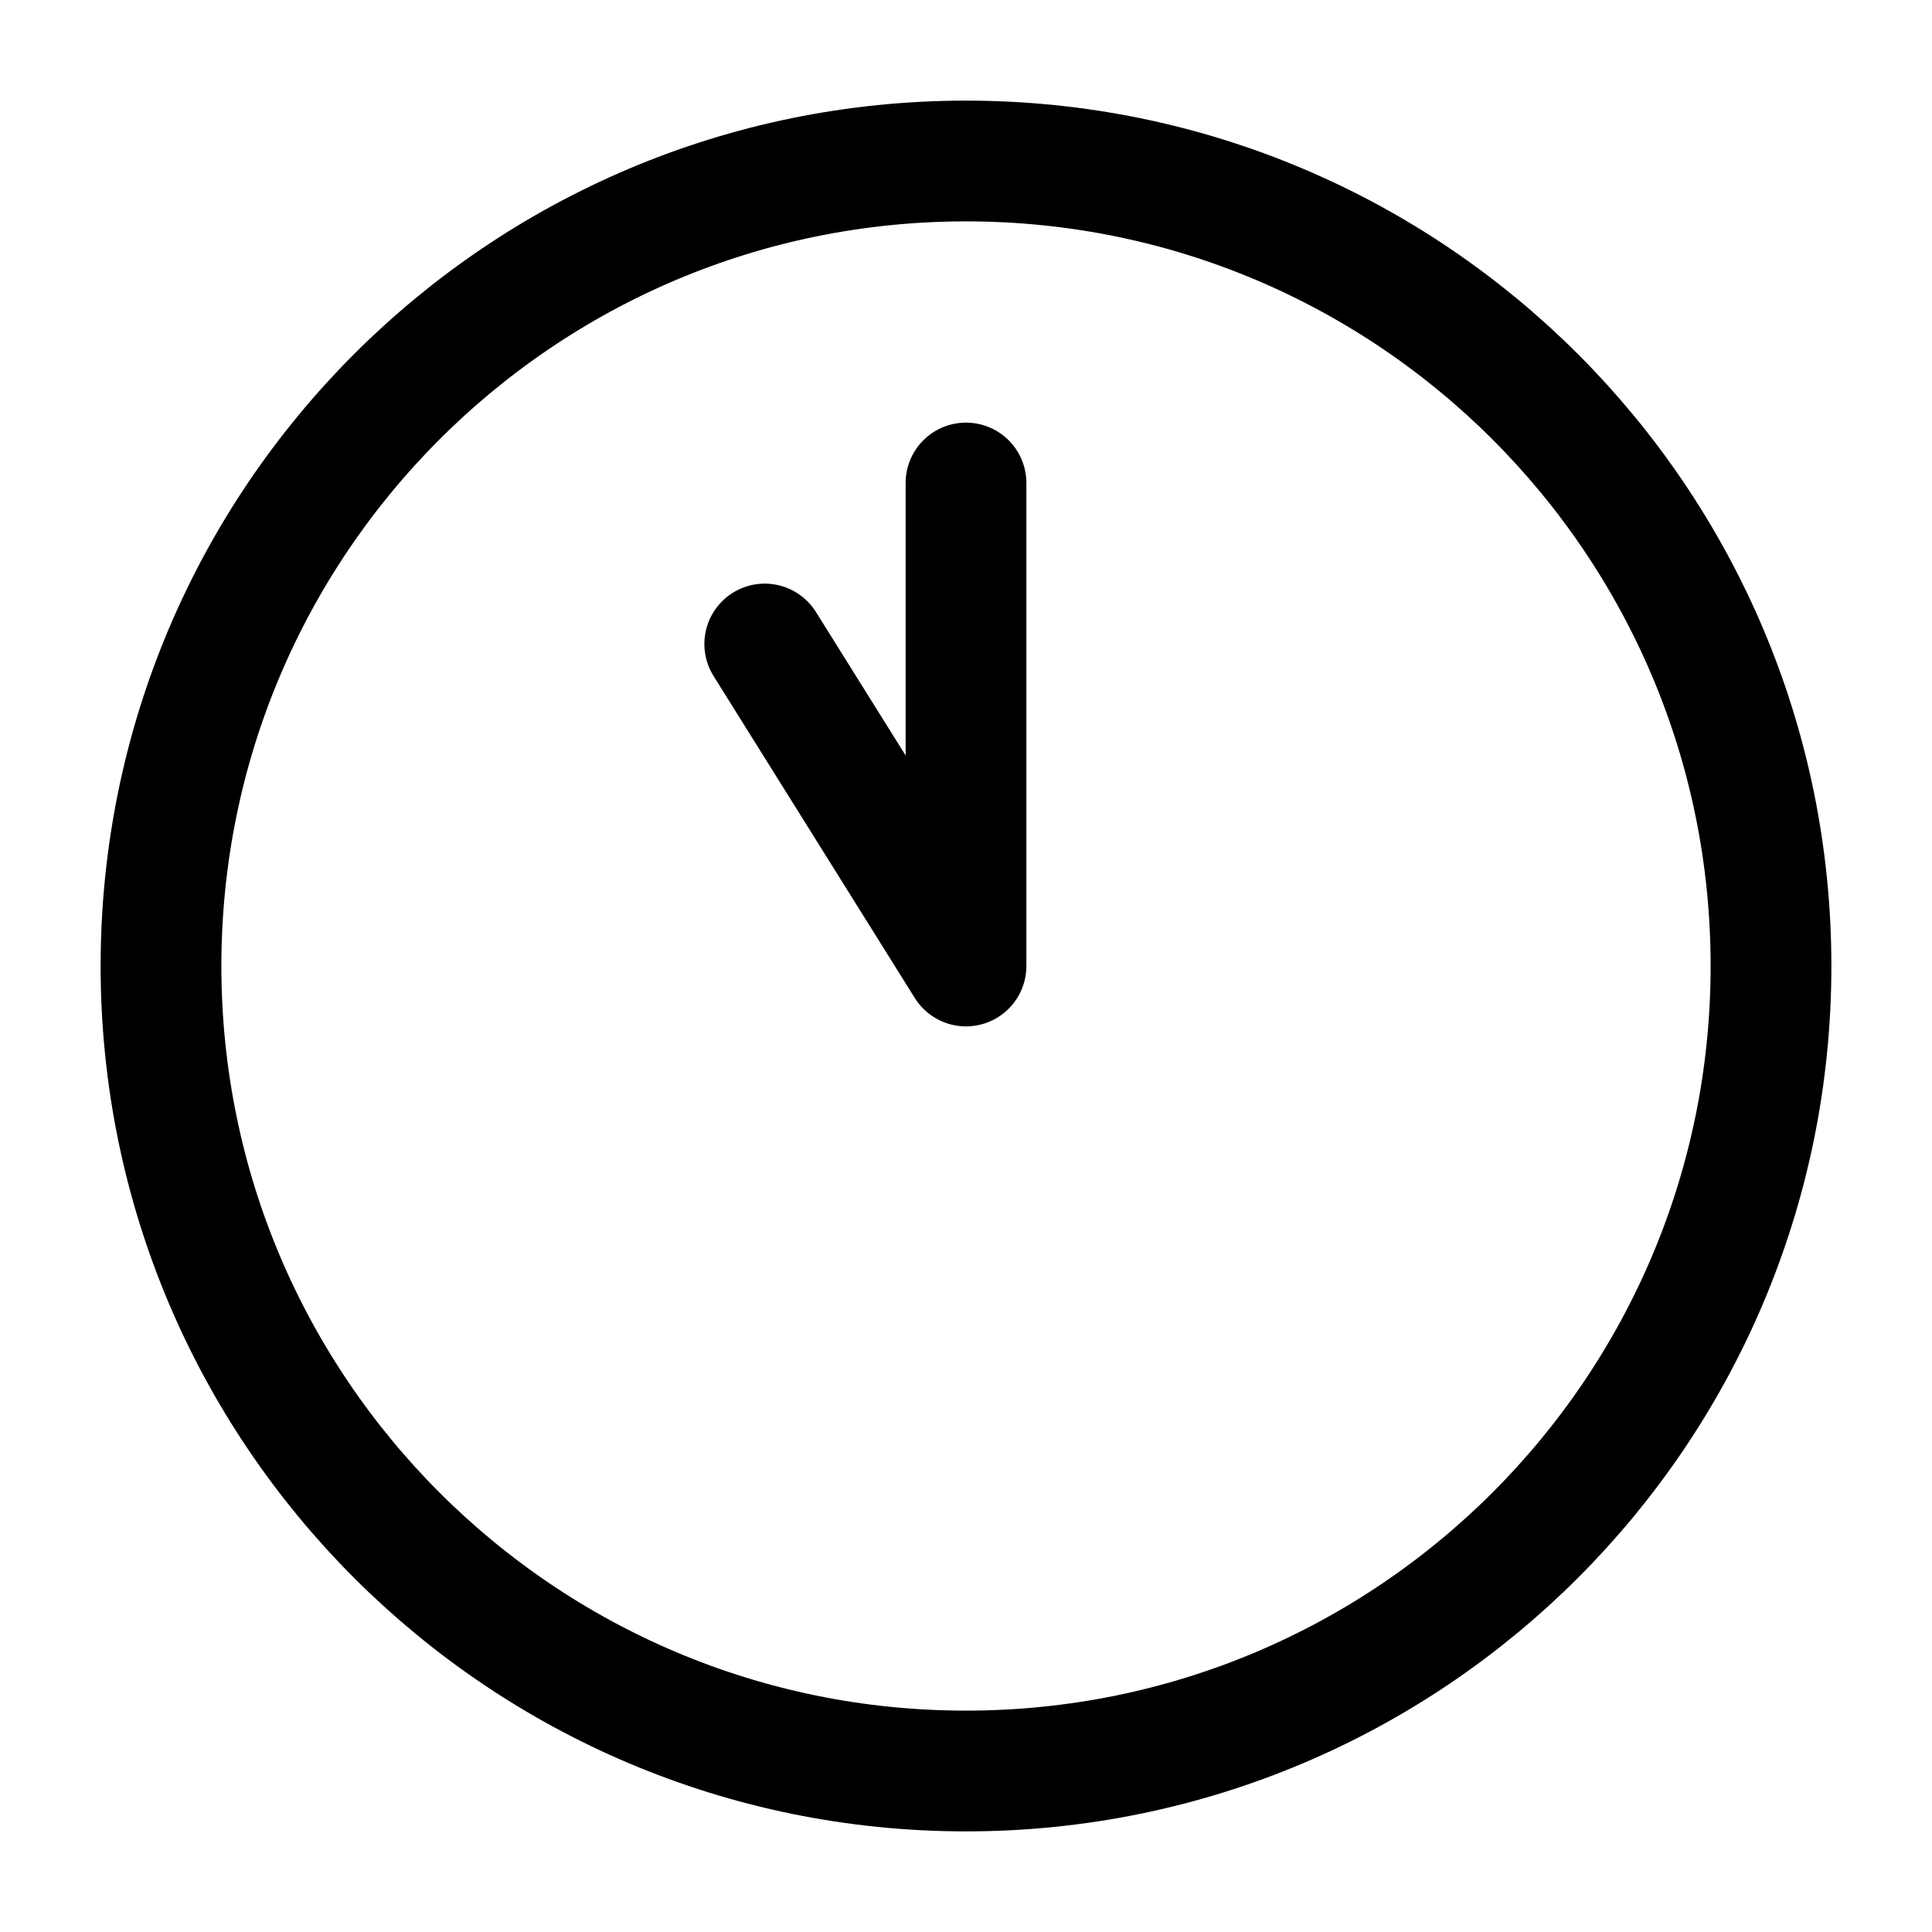
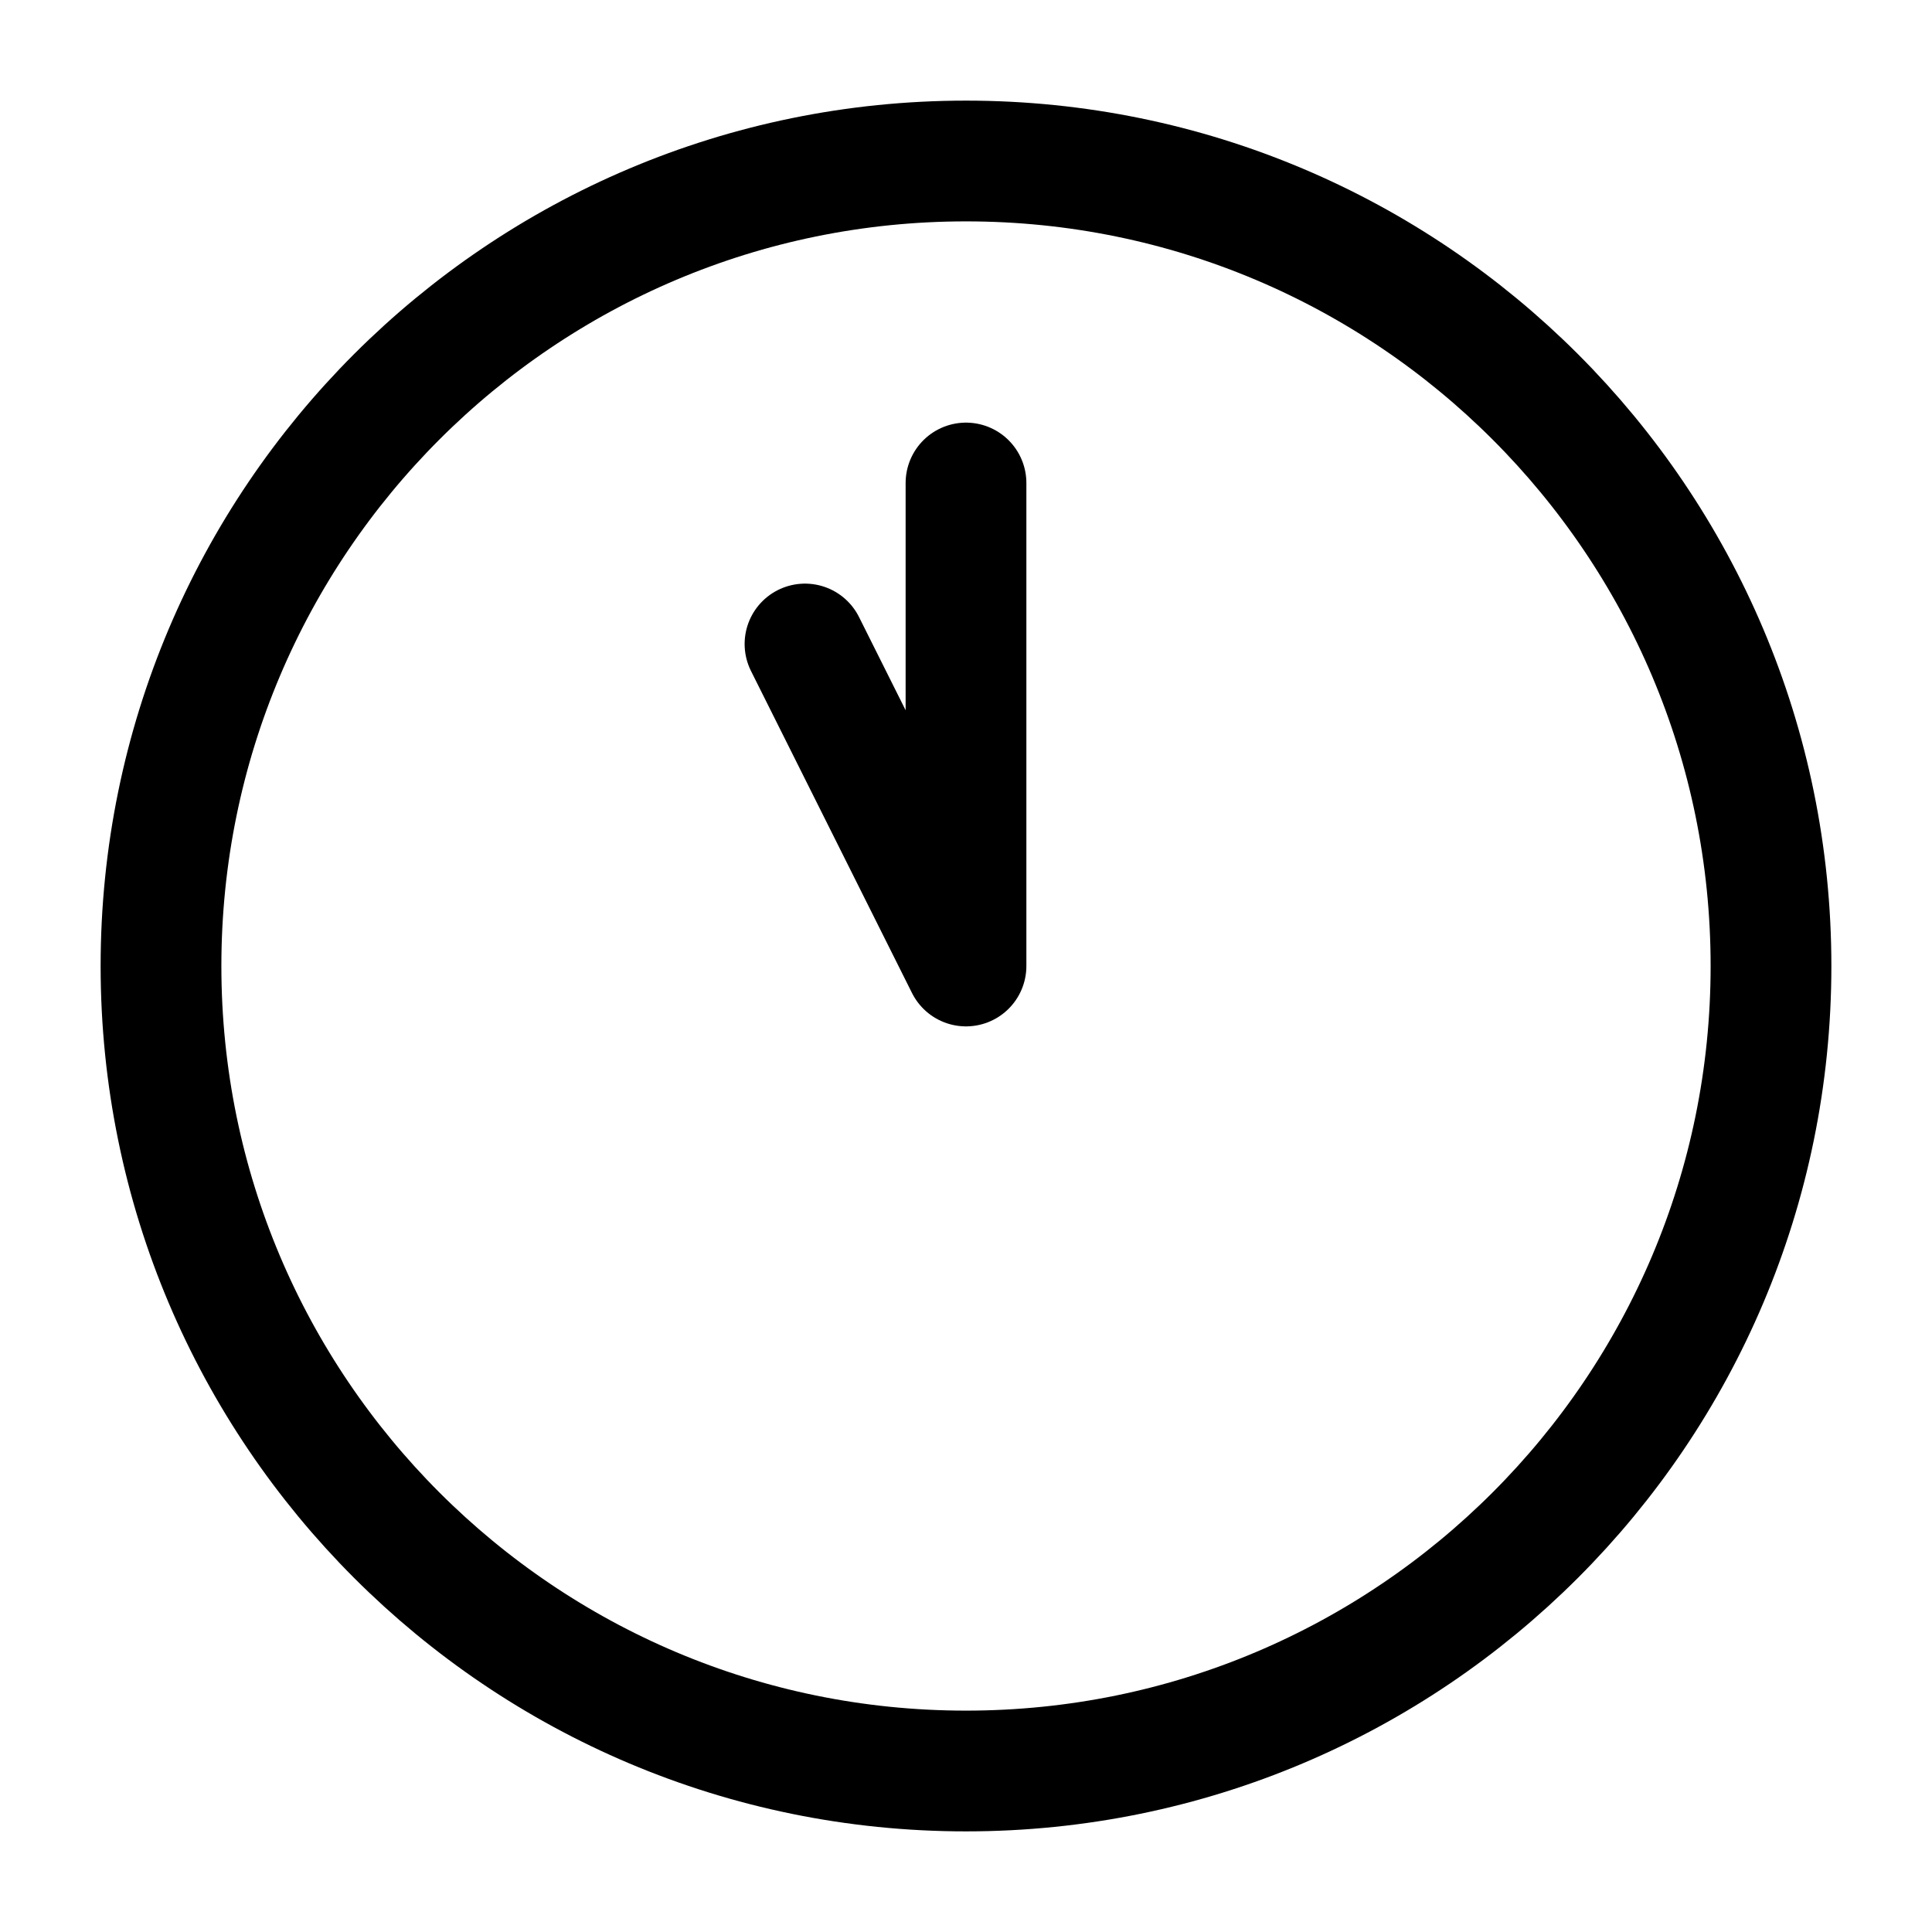
<svg xmlns="http://www.w3.org/2000/svg" width="24" height="24" fill="none" stroke="currentColor" stroke-linecap="round" stroke-linejoin="round" stroke-width="1.5" viewBox="0 0 24 24">
+   <path d="M12 6v6l-2-4" />
  <circle cx="12" cy="12" r="10" />
-   <path d="M12 6v6L9.5 8" />
</svg>
